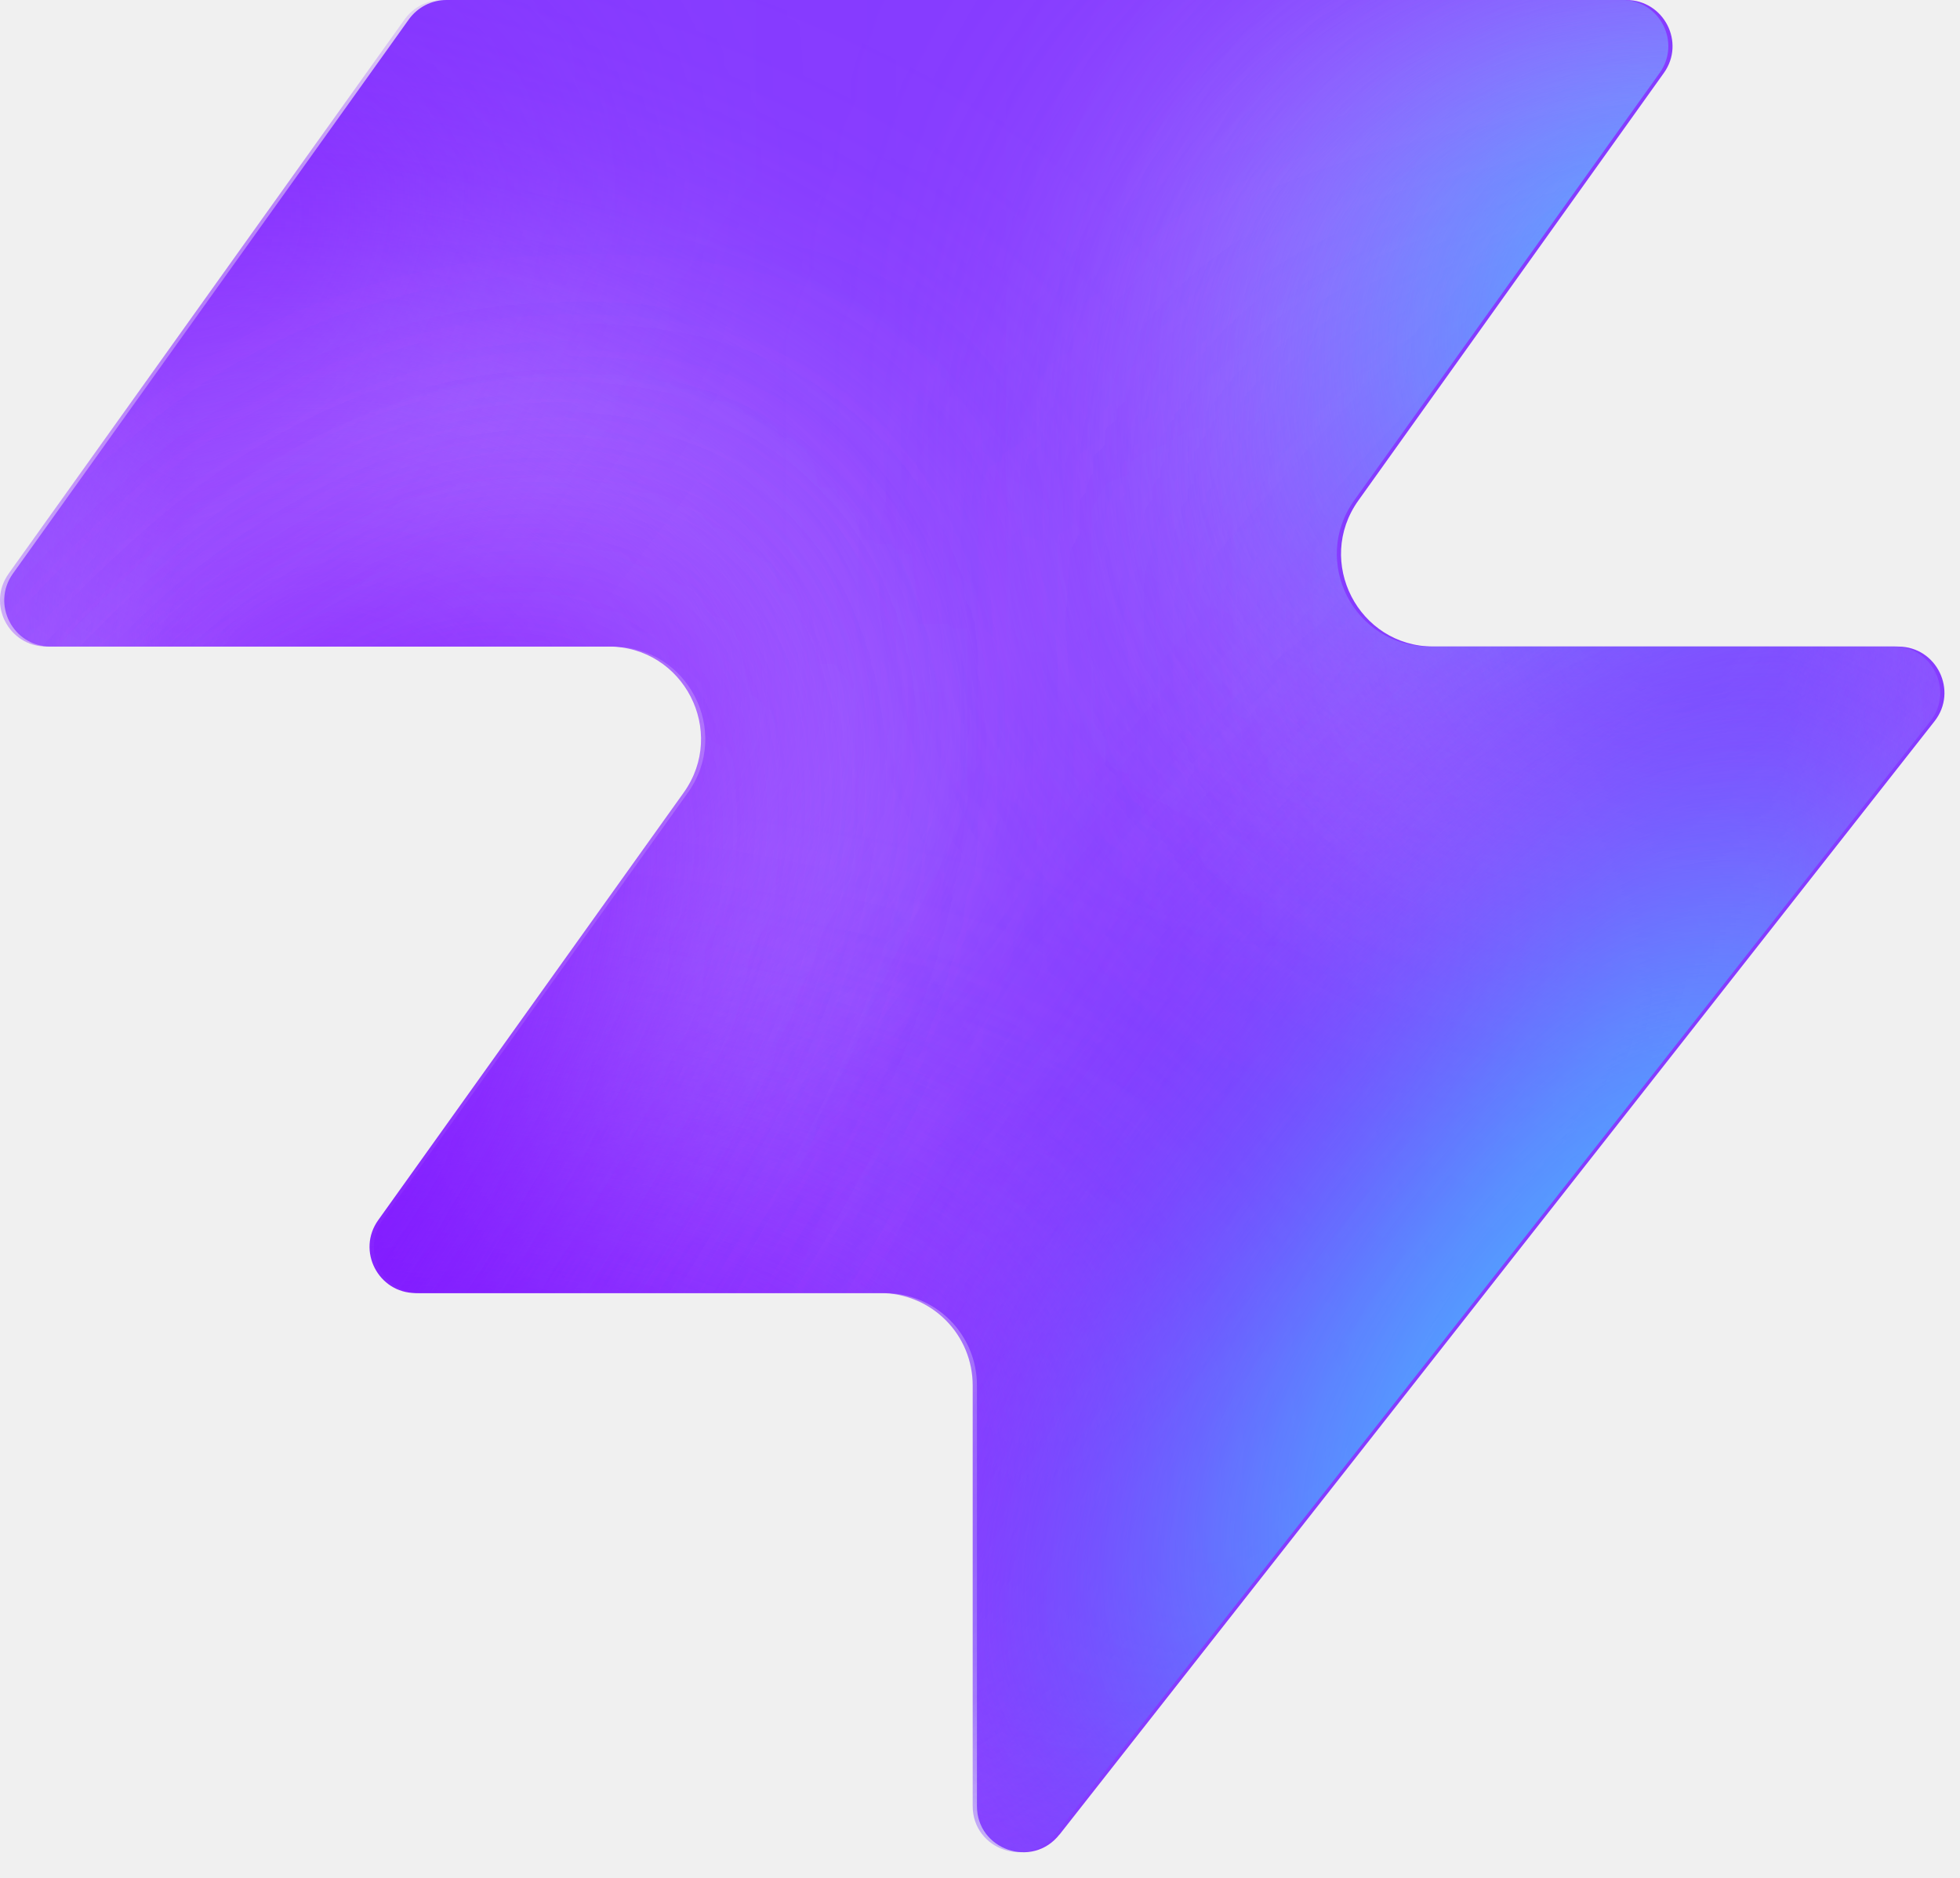
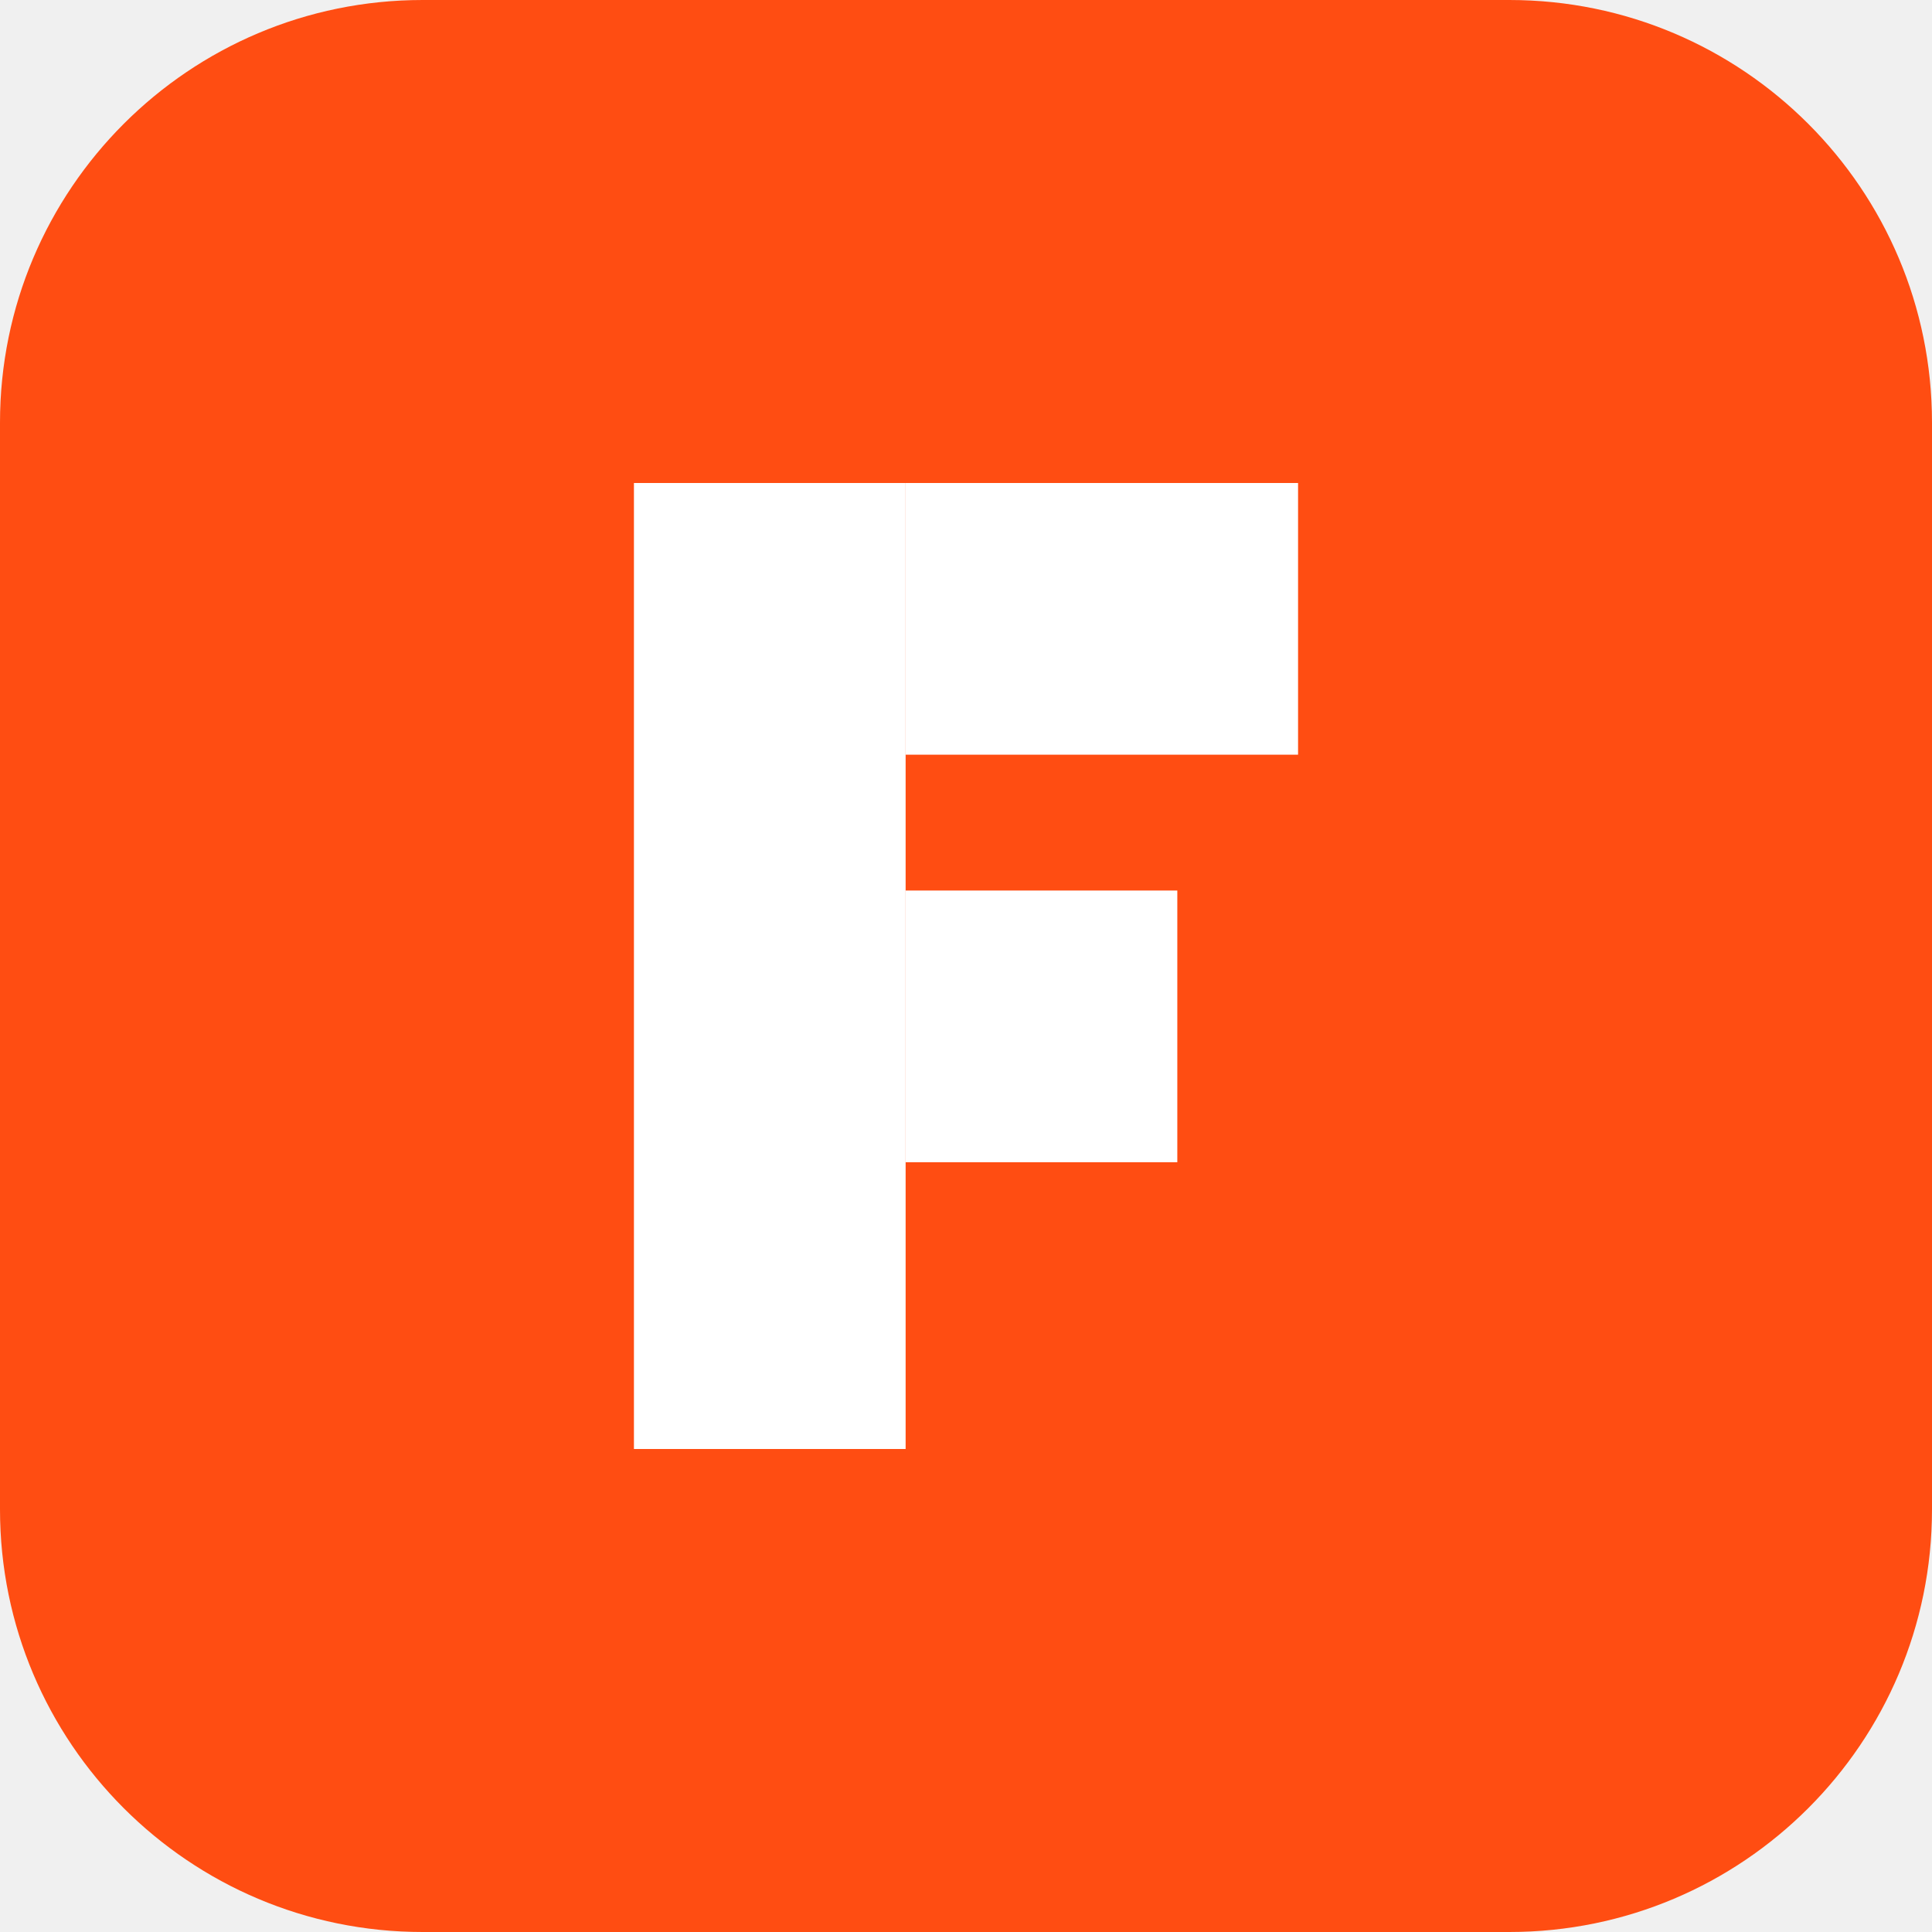
- <svg xmlns="http://www.w3.org/2000/svg" width="48" height="46" fill="none" viewBox="0 0 48 46">
-   <path fill="#863bff" d="M25.946 44.938c-.664.845-2.021.375-2.021-.698V33.937a2.26 2.26 0 0 0-2.262-2.262H10.287c-.92 0-1.456-1.04-.92-1.788l7.48-10.471c1.07-1.497 0-3.578-1.842-3.578H1.237c-.92 0-1.456-1.04-.92-1.788L10.013.474c.214-.297.556-.474.92-.474h28.894c.92 0 1.456 1.04.92 1.788l-7.48 10.471c-1.07 1.498 0 3.579 1.842 3.579h11.377c.943 0 1.473 1.088.89 1.83L25.947 44.94z" style="fill:#863bff;fill:color(display-p3 .525 .23 1);fill-opacity:1" />
-   <mask id="a" width="48" height="46" x="0" y="0" maskUnits="userSpaceOnUse" style="mask-type:alpha">
-     <path fill="#000" d="M25.842 44.938c-.664.844-2.021.375-2.021-.698V33.937a2.26 2.26 0 0 0-2.262-2.262H10.183c-.92 0-1.456-1.04-.92-1.788l7.48-10.471c1.07-1.498 0-3.579-1.842-3.579H1.133c-.92 0-1.456-1.04-.92-1.787L9.91.473c.214-.297.556-.474.92-.474h28.894c.92 0 1.456 1.04.92 1.788l-7.48 10.471c-1.07 1.498 0 3.578 1.842 3.578h11.377c.943 0 1.473 1.088.89 1.832L25.843 44.94z" style="fill:#000;fill-opacity:1" />
-   </mask>
-   <g mask="url(#a)">
-     <g filter="url(#b)">
-       <ellipse cx="5.508" cy="14.704" fill="#ede6ff" rx="5.508" ry="14.704" style="fill:#ede6ff;fill:color(display-p3 .927 .903 1);fill-opacity:1" transform="matrix(.00324 1 1 -.00324 -4.47 31.516)" />
-     </g>
-     <g filter="url(#c)">
-       <ellipse cx="10.399" cy="29.851" fill="#ede6ff" rx="10.399" ry="29.851" style="fill:#ede6ff;fill:color(display-p3 .927 .903 1);fill-opacity:1" transform="matrix(.00324 1 1 -.00324 -39.328 7.883)" />
-     </g>
-     <g filter="url(#d)">
-       <ellipse cx="5.508" cy="30.487" fill="#7e14ff" rx="5.508" ry="30.487" style="fill:#7e14ff;fill:color(display-p3 .492 .077 1);fill-opacity:1" transform="rotate(89.814 -25.913 -14.639)scale(1 -1)" />
-     </g>
-     <g filter="url(#e)">
-       <ellipse cx="5.508" cy="30.599" fill="#7e14ff" rx="5.508" ry="30.599" style="fill:#7e14ff;fill:color(display-p3 .492 .077 1);fill-opacity:1" transform="rotate(89.814 -32.644 -3.334)scale(1 -1)" />
-     </g>
-     <g filter="url(#f)">
-       <ellipse cx="5.508" cy="30.599" fill="#7e14ff" rx="5.508" ry="30.599" style="fill:#7e14ff;fill:color(display-p3 .492 .077 1);fill-opacity:1" transform="matrix(.00324 1 1 -.00324 -34.34 30.47)" />
-     </g>
-     <g filter="url(#g)">
-       <ellipse cx="14.072" cy="22.078" fill="#ede6ff" rx="14.072" ry="22.078" style="fill:#ede6ff;fill:color(display-p3 .927 .903 1);fill-opacity:1" transform="rotate(93.35 24.506 48.493)scale(-1 1)" />
-     </g>
-     <g filter="url(#h)">
-       <ellipse cx="3.47" cy="21.501" fill="#7e14ff" rx="3.47" ry="21.501" style="fill:#7e14ff;fill:color(display-p3 .492 .077 1);fill-opacity:1" transform="rotate(89.009 28.708 47.59)scale(-1 1)" />
-     </g>
-     <g filter="url(#i)">
-       <ellipse cx="3.47" cy="21.501" fill="#7e14ff" rx="3.47" ry="21.501" style="fill:#7e14ff;fill:color(display-p3 .492 .077 1);fill-opacity:1" transform="rotate(89.009 28.708 47.59)scale(-1 1)" />
-     </g>
-     <g filter="url(#j)">
-       <ellipse cx=".387" cy="8.972" fill="#7e14ff" rx="4.407" ry="29.108" style="fill:#7e14ff;fill:color(display-p3 .492 .077 1);fill-opacity:1" transform="rotate(39.51 .387 8.972)" />
-     </g>
-     <g filter="url(#k)">
-       <ellipse cx="47.523" cy="-6.092" fill="#7e14ff" rx="4.407" ry="29.108" style="fill:#7e14ff;fill:color(display-p3 .492 .077 1);fill-opacity:1" transform="rotate(37.892 47.523 -6.092)" />
-     </g>
-     <g filter="url(#l)">
-       <ellipse cx="41.412" cy="6.333" fill="#47bfff" rx="5.971" ry="9.665" style="fill:#47bfff;fill:color(display-p3 .28 .748 1);fill-opacity:1" transform="rotate(37.892 41.412 6.333)" />
-     </g>
-     <g filter="url(#m)">
-       <ellipse cx="-1.879" cy="38.332" fill="#7e14ff" rx="4.407" ry="29.108" style="fill:#7e14ff;fill:color(display-p3 .492 .077 1);fill-opacity:1" transform="rotate(37.892 -1.88 38.332)" />
-     </g>
-     <g filter="url(#n)">
-       <ellipse cx="-1.879" cy="38.332" fill="#7e14ff" rx="4.407" ry="29.108" style="fill:#7e14ff;fill:color(display-p3 .492 .077 1);fill-opacity:1" transform="rotate(37.892 -1.88 38.332)" />
-     </g>
-     <g filter="url(#o)">
-       <ellipse cx="35.651" cy="29.907" fill="#7e14ff" rx="4.407" ry="29.108" style="fill:#7e14ff;fill:color(display-p3 .492 .077 1);fill-opacity:1" transform="rotate(37.892 35.651 29.907)" />
-     </g>
-     <g filter="url(#p)">
-       <ellipse cx="38.418" cy="32.4" fill="#47bfff" rx="5.971" ry="15.297" style="fill:#47bfff;fill:color(display-p3 .28 .748 1);fill-opacity:1" transform="rotate(37.892 38.418 32.4)" />
-     </g>
-   </g>
-   <defs>
-     <filter id="b" width="60.045" height="41.654" x="-19.77" y="16.149" color-interpolation-filters="sRGB" filterUnits="userSpaceOnUse">
-       <feFlood flood-opacity="0" result="BackgroundImageFix" />
-       <feBlend in="SourceGraphic" in2="BackgroundImageFix" result="shape" />
-       <feGaussianBlur result="effect1_foregroundBlur_2002_17158" stdDeviation="7.659" />
-     </filter>
-     <filter id="c" width="90.34" height="51.437" x="-54.613" y="-7.533" color-interpolation-filters="sRGB" filterUnits="userSpaceOnUse">
-       <feFlood flood-opacity="0" result="BackgroundImageFix" />
-       <feBlend in="SourceGraphic" in2="BackgroundImageFix" result="shape" />
-       <feGaussianBlur result="effect1_foregroundBlur_2002_17158" stdDeviation="7.659" />
-     </filter>
-     <filter id="d" width="79.355" height="29.4" x="-49.64" y="2.03" color-interpolation-filters="sRGB" filterUnits="userSpaceOnUse">
-       <feFlood flood-opacity="0" result="BackgroundImageFix" />
-       <feBlend in="SourceGraphic" in2="BackgroundImageFix" result="shape" />
-       <feGaussianBlur result="effect1_foregroundBlur_2002_17158" stdDeviation="4.596" />
-     </filter>
-     <filter id="e" width="79.579" height="29.4" x="-45.045" y="20.029" color-interpolation-filters="sRGB" filterUnits="userSpaceOnUse">
-       <feFlood flood-opacity="0" result="BackgroundImageFix" />
-       <feBlend in="SourceGraphic" in2="BackgroundImageFix" result="shape" />
-       <feGaussianBlur result="effect1_foregroundBlur_2002_17158" stdDeviation="4.596" />
-     </filter>
-     <filter id="f" width="79.579" height="29.4" x="-43.513" y="21.178" color-interpolation-filters="sRGB" filterUnits="userSpaceOnUse">
-       <feFlood flood-opacity="0" result="BackgroundImageFix" />
-       <feBlend in="SourceGraphic" in2="BackgroundImageFix" result="shape" />
-       <feGaussianBlur result="effect1_foregroundBlur_2002_17158" stdDeviation="4.596" />
-     </filter>
-     <filter id="g" width="74.749" height="58.852" x="15.756" y="-17.901" color-interpolation-filters="sRGB" filterUnits="userSpaceOnUse">
-       <feFlood flood-opacity="0" result="BackgroundImageFix" />
-       <feBlend in="SourceGraphic" in2="BackgroundImageFix" result="shape" />
-       <feGaussianBlur result="effect1_foregroundBlur_2002_17158" stdDeviation="7.659" />
-     </filter>
-     <filter id="h" width="61.377" height="25.362" x="23.548" y="2.284" color-interpolation-filters="sRGB" filterUnits="userSpaceOnUse">
-       <feFlood flood-opacity="0" result="BackgroundImageFix" />
-       <feBlend in="SourceGraphic" in2="BackgroundImageFix" result="shape" />
-       <feGaussianBlur result="effect1_foregroundBlur_2002_17158" stdDeviation="4.596" />
-     </filter>
-     <filter id="i" width="61.377" height="25.362" x="23.548" y="2.284" color-interpolation-filters="sRGB" filterUnits="userSpaceOnUse">
-       <feFlood flood-opacity="0" result="BackgroundImageFix" />
-       <feBlend in="SourceGraphic" in2="BackgroundImageFix" result="shape" />
-       <feGaussianBlur result="effect1_foregroundBlur_2002_17158" stdDeviation="4.596" />
-     </filter>
-     <filter id="j" width="56.045" height="63.649" x="-27.636" y="-22.853" color-interpolation-filters="sRGB" filterUnits="userSpaceOnUse">
-       <feFlood flood-opacity="0" result="BackgroundImageFix" />
-       <feBlend in="SourceGraphic" in2="BackgroundImageFix" result="shape" />
-       <feGaussianBlur result="effect1_foregroundBlur_2002_17158" stdDeviation="4.596" />
-     </filter>
-     <filter id="k" width="54.814" height="64.646" x="20.116" y="-38.415" color-interpolation-filters="sRGB" filterUnits="userSpaceOnUse">
-       <feFlood flood-opacity="0" result="BackgroundImageFix" />
-       <feBlend in="SourceGraphic" in2="BackgroundImageFix" result="shape" />
-       <feGaussianBlur result="effect1_foregroundBlur_2002_17158" stdDeviation="4.596" />
-     </filter>
-     <filter id="l" width="33.541" height="35.313" x="24.641" y="-11.323" color-interpolation-filters="sRGB" filterUnits="userSpaceOnUse">
-       <feFlood flood-opacity="0" result="BackgroundImageFix" />
-       <feBlend in="SourceGraphic" in2="BackgroundImageFix" result="shape" />
-       <feGaussianBlur result="effect1_foregroundBlur_2002_17158" stdDeviation="4.596" />
-     </filter>
-     <filter id="m" width="54.814" height="64.646" x="-29.286" y="6.009" color-interpolation-filters="sRGB" filterUnits="userSpaceOnUse">
-       <feFlood flood-opacity="0" result="BackgroundImageFix" />
-       <feBlend in="SourceGraphic" in2="BackgroundImageFix" result="shape" />
-       <feGaussianBlur result="effect1_foregroundBlur_2002_17158" stdDeviation="4.596" />
-     </filter>
-     <filter id="n" width="54.814" height="64.646" x="-29.286" y="6.009" color-interpolation-filters="sRGB" filterUnits="userSpaceOnUse">
-       <feFlood flood-opacity="0" result="BackgroundImageFix" />
-       <feBlend in="SourceGraphic" in2="BackgroundImageFix" result="shape" />
-       <feGaussianBlur result="effect1_foregroundBlur_2002_17158" stdDeviation="4.596" />
-     </filter>
-     <filter id="o" width="54.814" height="64.646" x="8.244" y="-2.416" color-interpolation-filters="sRGB" filterUnits="userSpaceOnUse">
-       <feFlood flood-opacity="0" result="BackgroundImageFix" />
-       <feBlend in="SourceGraphic" in2="BackgroundImageFix" result="shape" />
-       <feGaussianBlur result="effect1_foregroundBlur_2002_17158" stdDeviation="4.596" />
-     </filter>
-     <filter id="p" width="39.409" height="43.623" x="18.713" y="10.588" color-interpolation-filters="sRGB" filterUnits="userSpaceOnUse">
-       <feFlood flood-opacity="0" result="BackgroundImageFix" />
-       <feBlend in="SourceGraphic" in2="BackgroundImageFix" result="shape" />
-       <feGaussianBlur result="effect1_foregroundBlur_2002_17158" stdDeviation="4.596" />
-     </filter>
-   </defs>
+ <svg xmlns="http://www.w3.org/2000/svg" width="256" height="256" viewBox="0 0 256 256" fill="none">
+   <rect width="256" height="256" rx="56" fill="#ff4d12" />
+   <rect x="84" y="64" width="36" height="128" fill="#ffffff" />
+   <rect x="120" y="64" width="52" height="36" fill="#ffffff" />
+   <rect x="120" y="118" width="36" height="36" fill="#ffffff" />
</svg>
